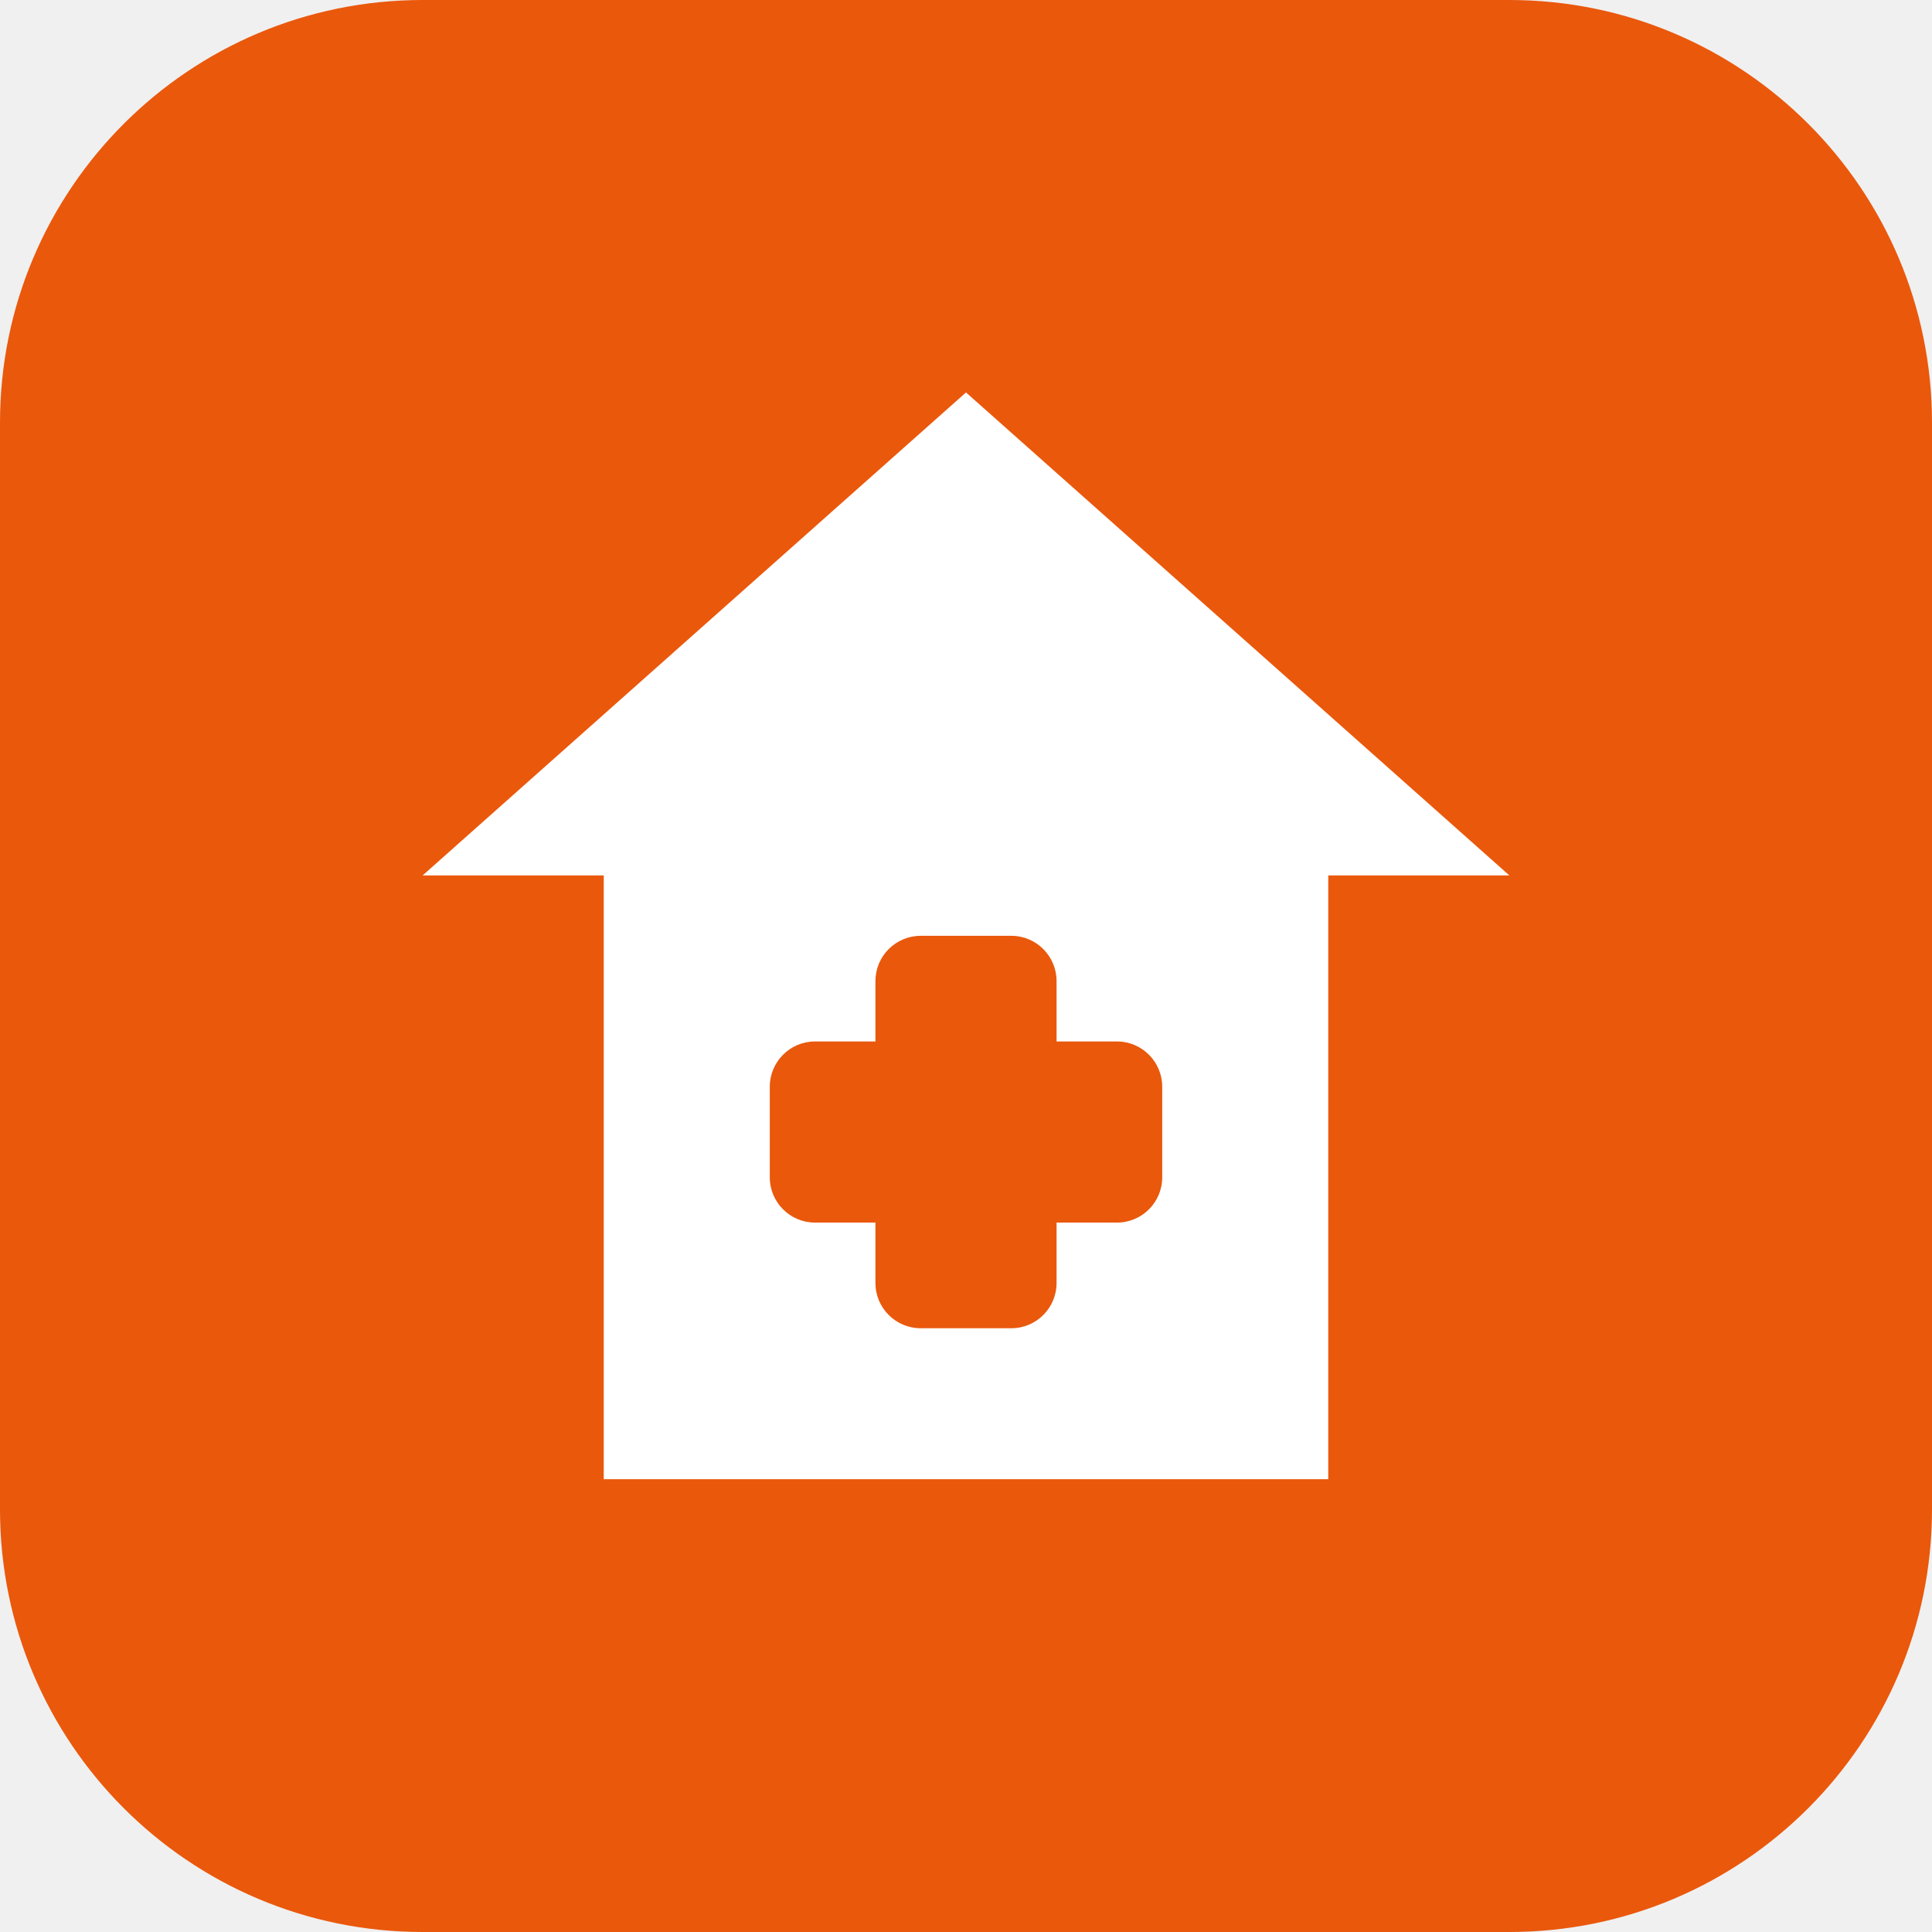
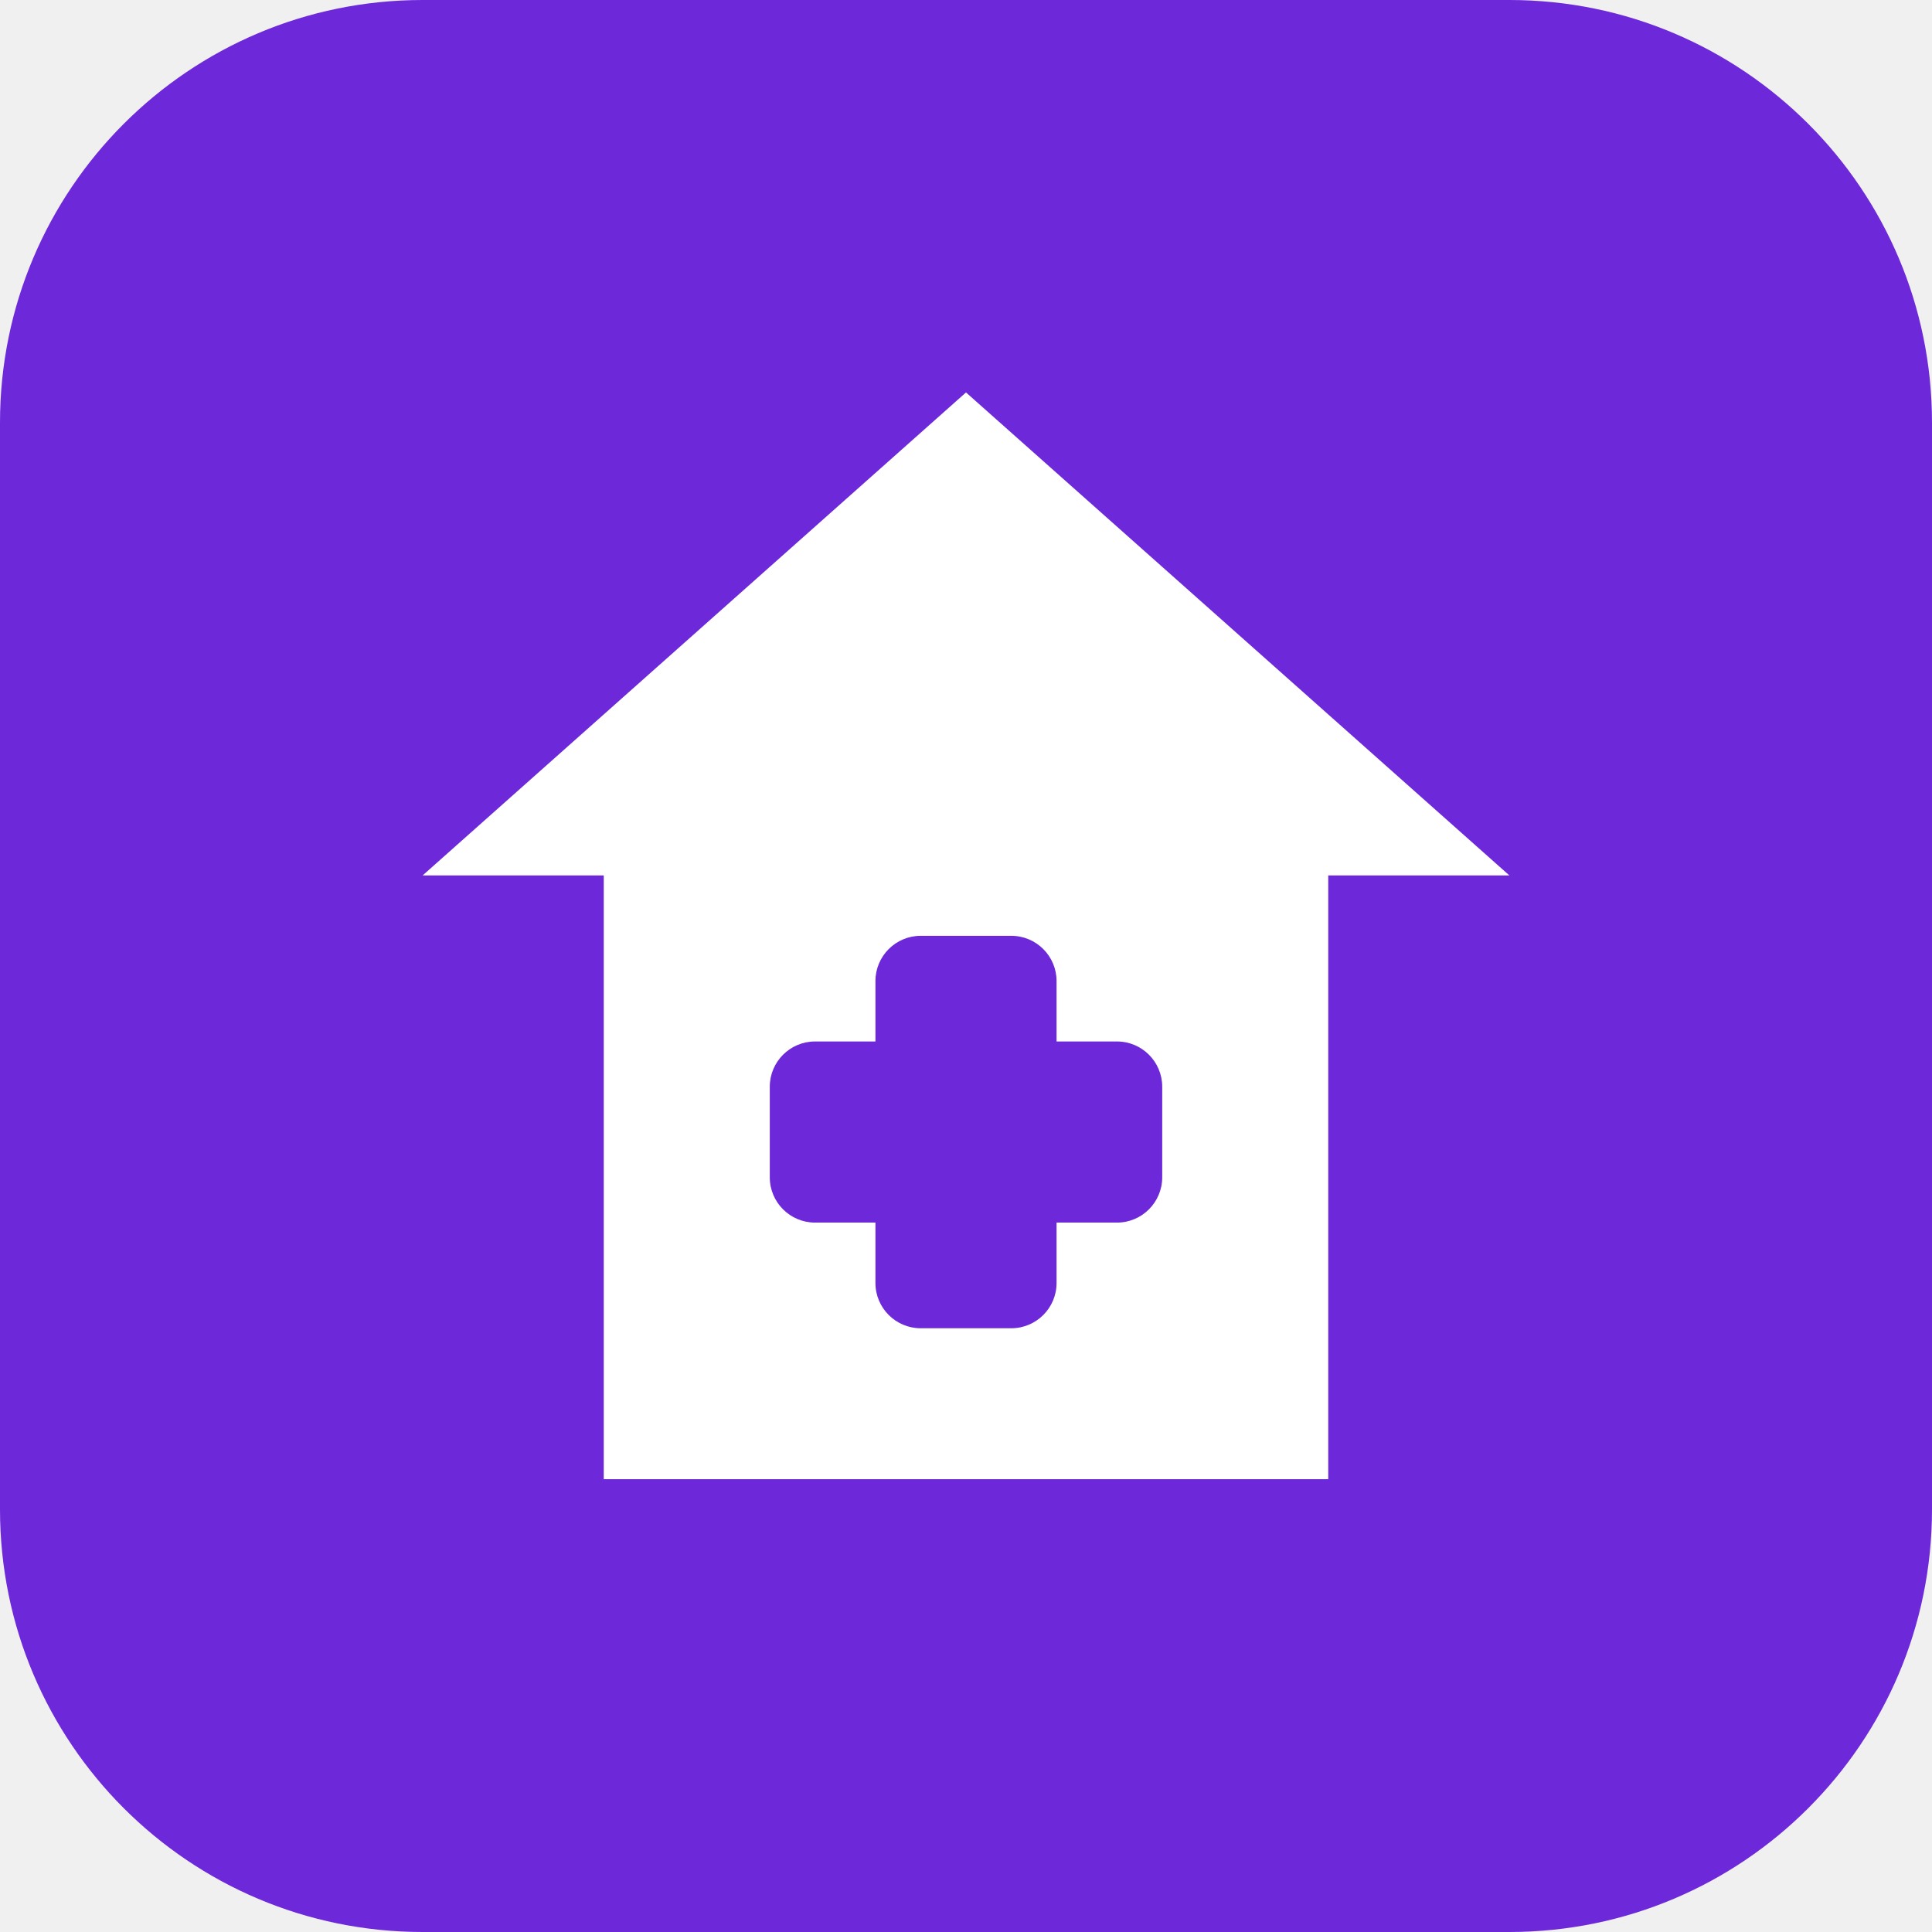
<svg xmlns="http://www.w3.org/2000/svg" viewBox="0 0 128 128" width="128" height="128">
-   <rect width="128" height="128" rx="28" fill="#EA580C" />
+   <rect width="128" height="128" rx="28" fill="#6D28D9" />
  <path d="M64 26L28 58H40V98H88V58H100L64 26Z" fill="#FFFFFF" />
-   <rect x="58" y="62" width="12" height="26" rx="3" fill="#EA580C" />
-   <rect x="51" y="69" width="26" height="12" rx="3" fill="#EA580C" />
+   <rect x="58" y="62" width="12" height="26" rx="3" fill="#6D28D9" />
+   <rect x="51" y="69" width="26" height="12" rx="3" fill="#6D28D9" />
</svg>
